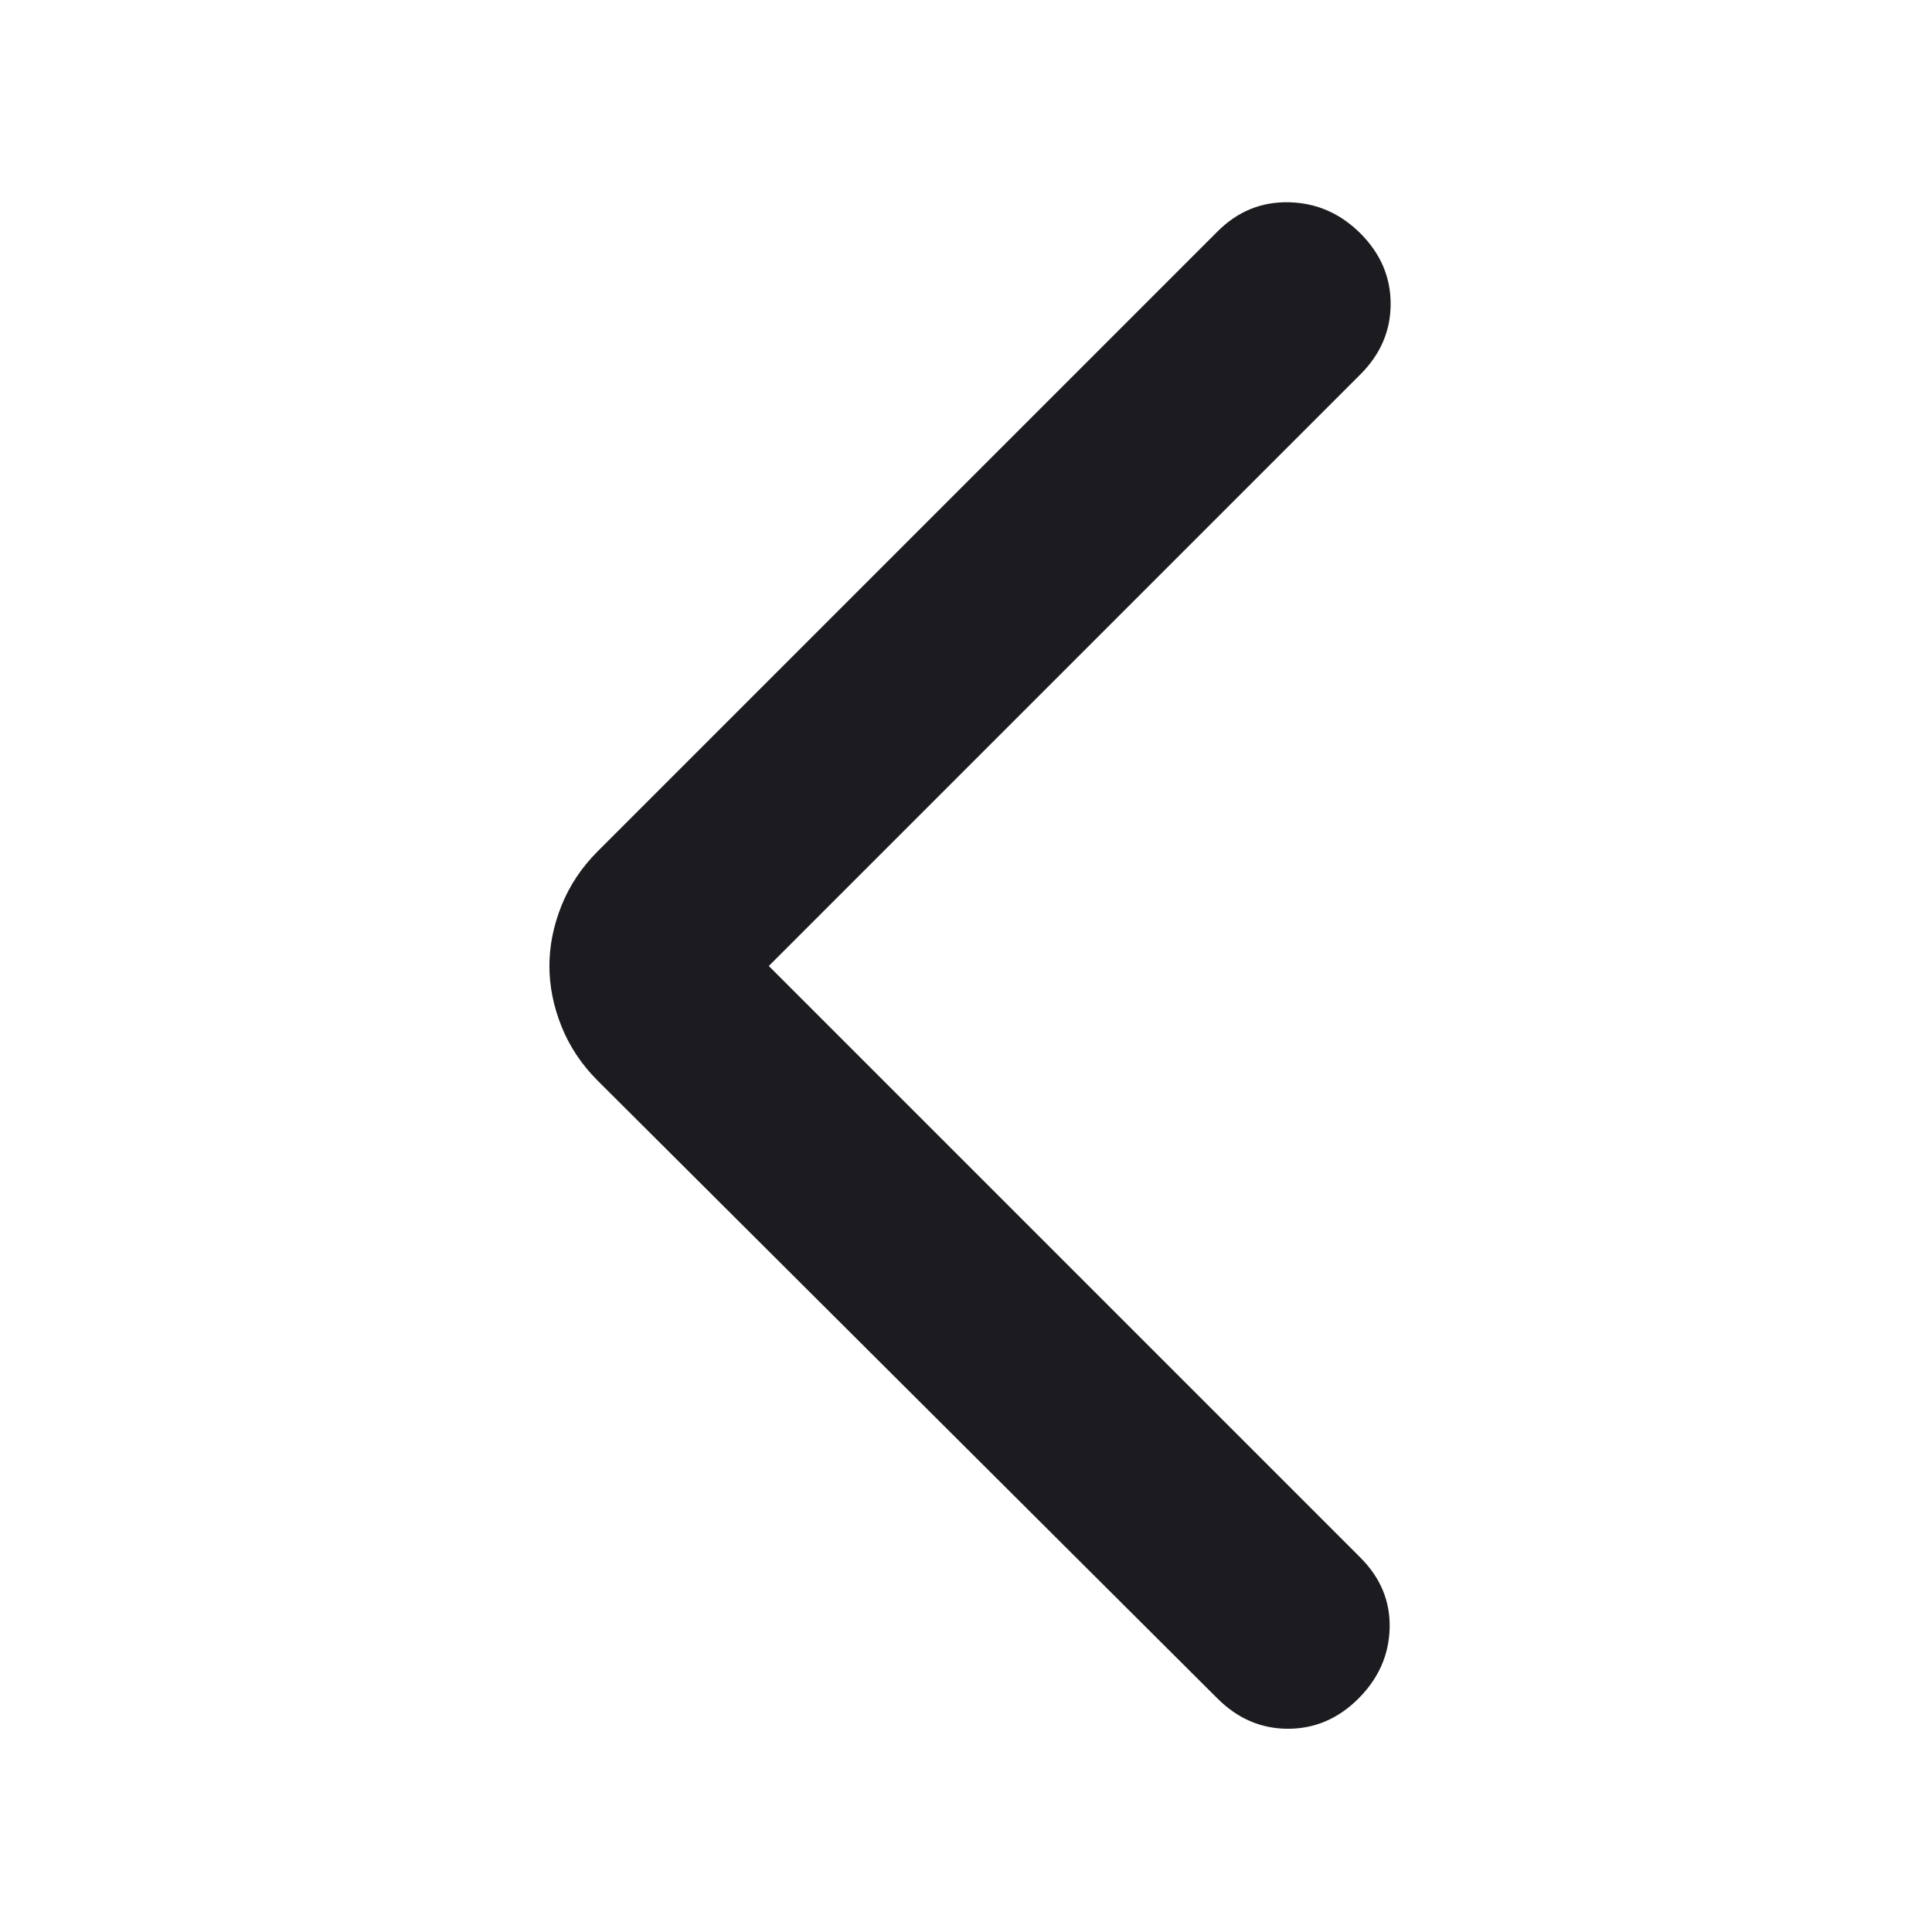
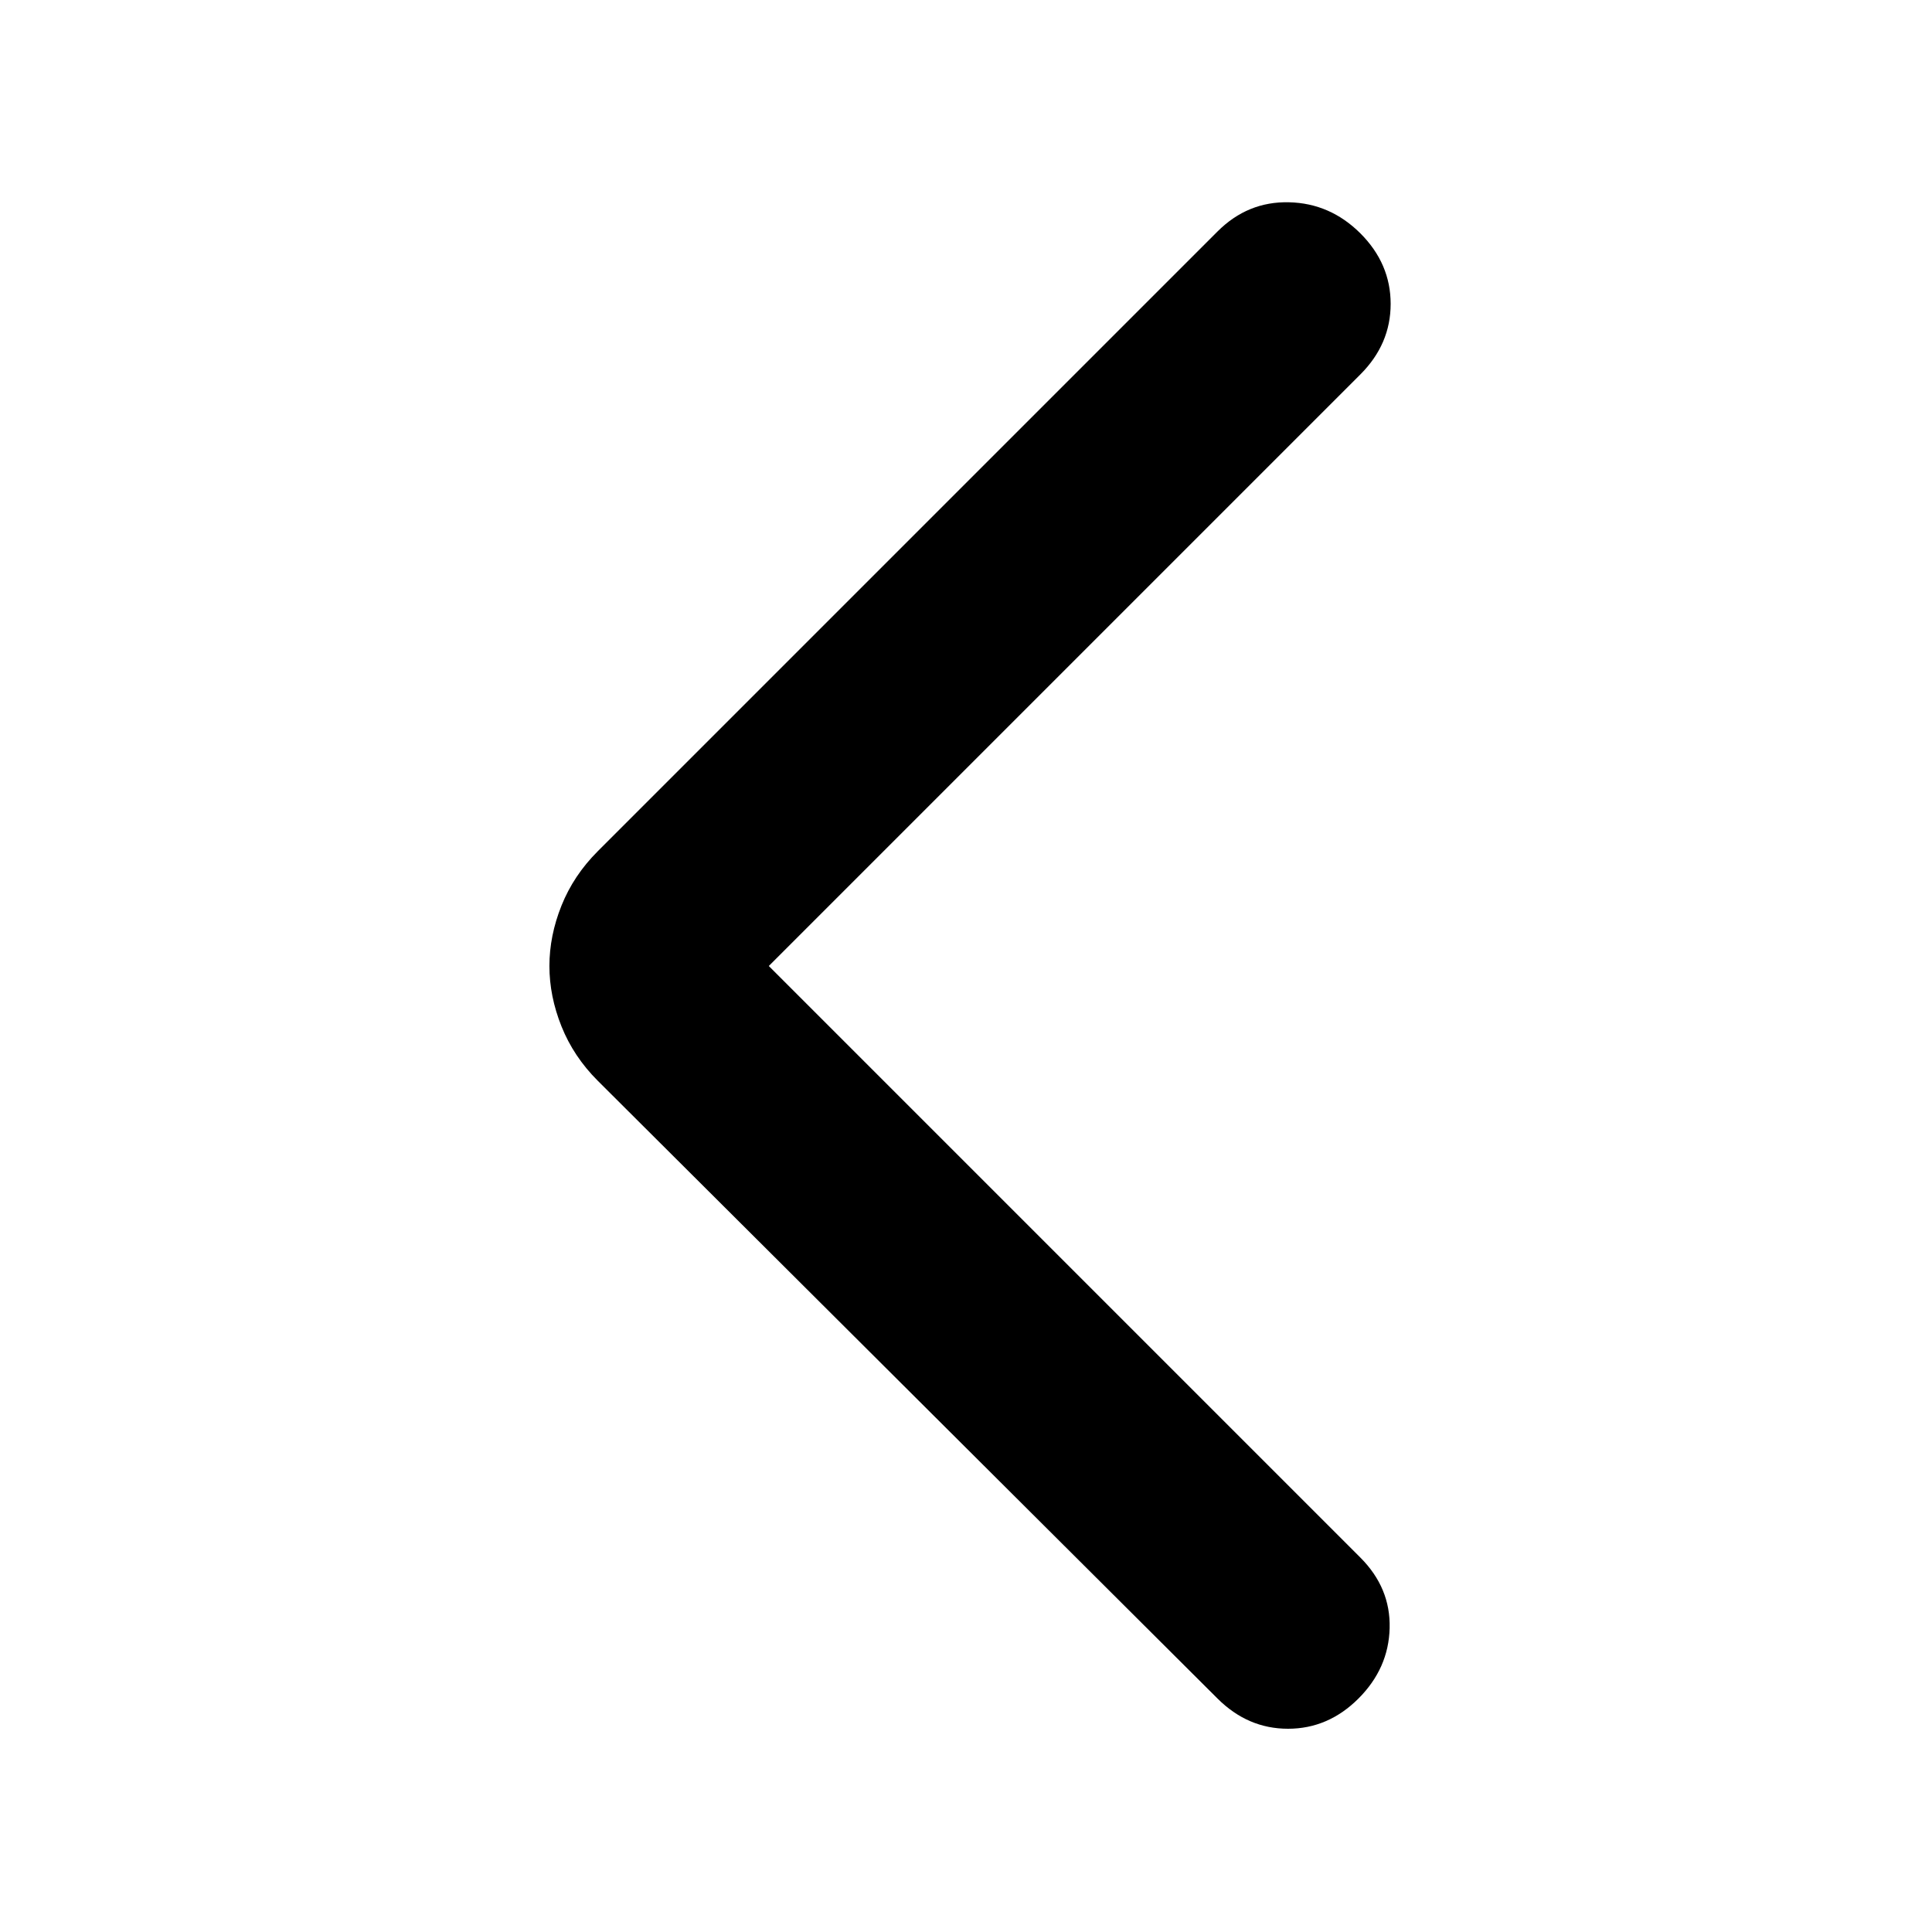
<svg xmlns="http://www.w3.org/2000/svg" width="40" height="40" viewBox="0 0 40 40" fill="none">
  <mask id="mask0_350_1753" style="mask-type:alpha" maskUnits="userSpaceOnUse" x="0" y="0" width="40" height="40">
-     <rect width="40" height="40" fill="#D9D9D9" />
+     <rect width="40" height="40" fill="#000" />
  </mask>
  <g mask="url(#mask0_350_1753)">
-     <path d="M15.917 20L28.167 32.25C28.583 32.667 28.785 33.153 28.771 33.708C28.757 34.264 28.542 34.75 28.125 35.167C27.708 35.583 27.222 35.792 26.667 35.792C26.111 35.792 25.625 35.583 25.208 35.167L12.375 22.375C12.042 22.042 11.792 21.667 11.625 21.25C11.458 20.833 11.375 20.417 11.375 20C11.375 19.583 11.458 19.167 11.625 18.75C11.792 18.333 12.042 17.958 12.375 17.625L25.208 4.792C25.625 4.375 26.118 4.174 26.688 4.188C27.257 4.201 27.75 4.417 28.167 4.833C28.583 5.25 28.792 5.736 28.792 6.292C28.792 6.847 28.583 7.333 28.167 7.75L15.917 20Z" fill="#1C1B1F" />
+     <path d="M15.917 20L28.167 32.25C28.583 32.667 28.785 33.153 28.771 33.708C28.757 34.264 28.542 34.75 28.125 35.167C27.708 35.583 27.222 35.792 26.667 35.792C26.111 35.792 25.625 35.583 25.208 35.167L12.375 22.375C12.042 22.042 11.792 21.667 11.625 21.25C11.458 20.833 11.375 20.417 11.375 20C11.375 19.583 11.458 19.167 11.625 18.75C11.792 18.333 12.042 17.958 12.375 17.625L25.208 4.792C25.625 4.375 26.118 4.174 26.688 4.188C27.257 4.201 27.75 4.417 28.167 4.833C28.583 5.25 28.792 5.736 28.792 6.292C28.792 6.847 28.583 7.333 28.167 7.75L15.917 20Z" fill="#000" />
  </g>
</svg>
